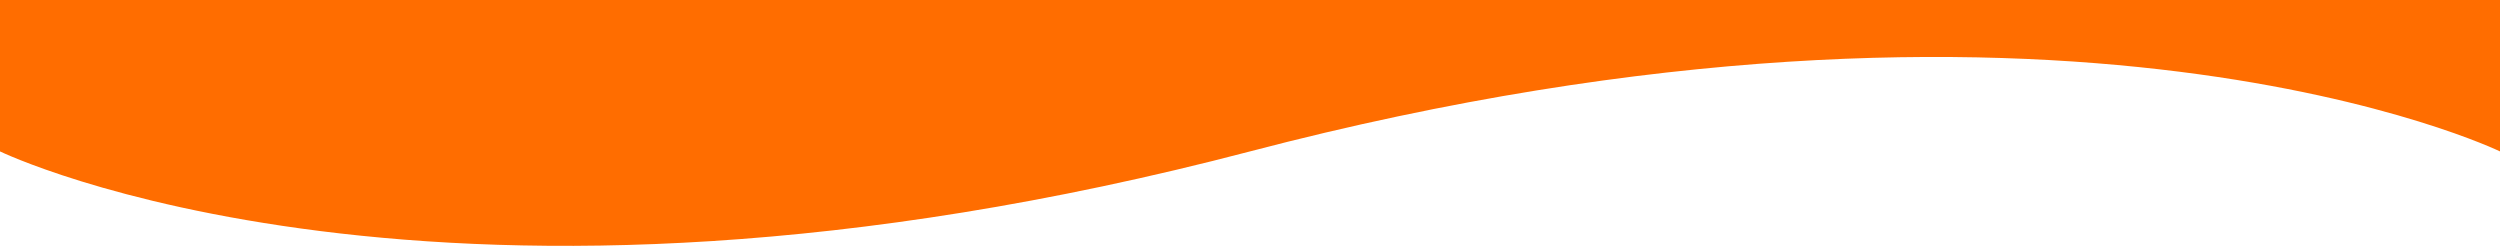
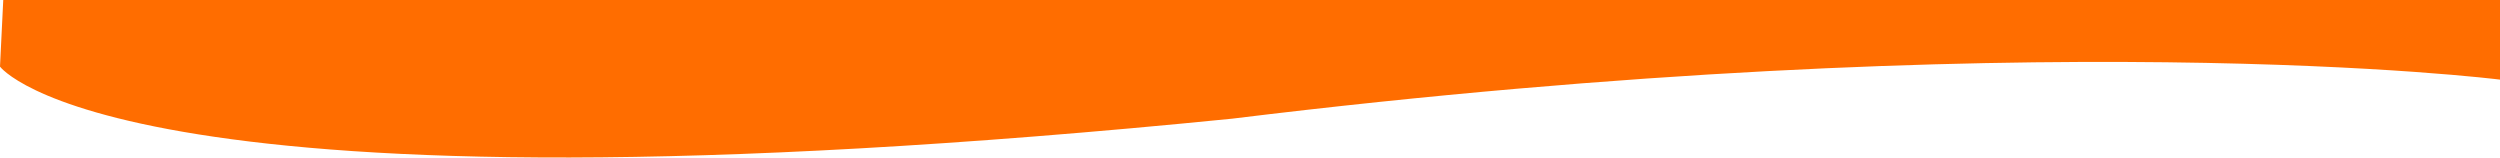
- <svg xmlns="http://www.w3.org/2000/svg" width="3264" height="321" viewBox="0 0 3264 321" fill="none">
-   <path d="M0 0H3264V197.687C3264 197.687 2691.8 -79.767 1632 197.687C572.195 475.141 0 197.687 0 197.687V0Z" fill="#FF6D00" />
+ <svg xmlns="http://www.w3.org/2000/svg" width="3268.254" height="205.93" viewBox="0 0 3268.254 205.93" fill="none" version="1.1" id="svg1236">
+   <defs id="defs1240" />
+   <path d="M 4.254,0 H 3268.254 v 104.091 c 0,0 -610.489,-77.498 -1657.526,51.052 C 155.267,300.712 0,87.073 0,87.073 Z" fill="#ff6d00" id="path1234" />
</svg>
